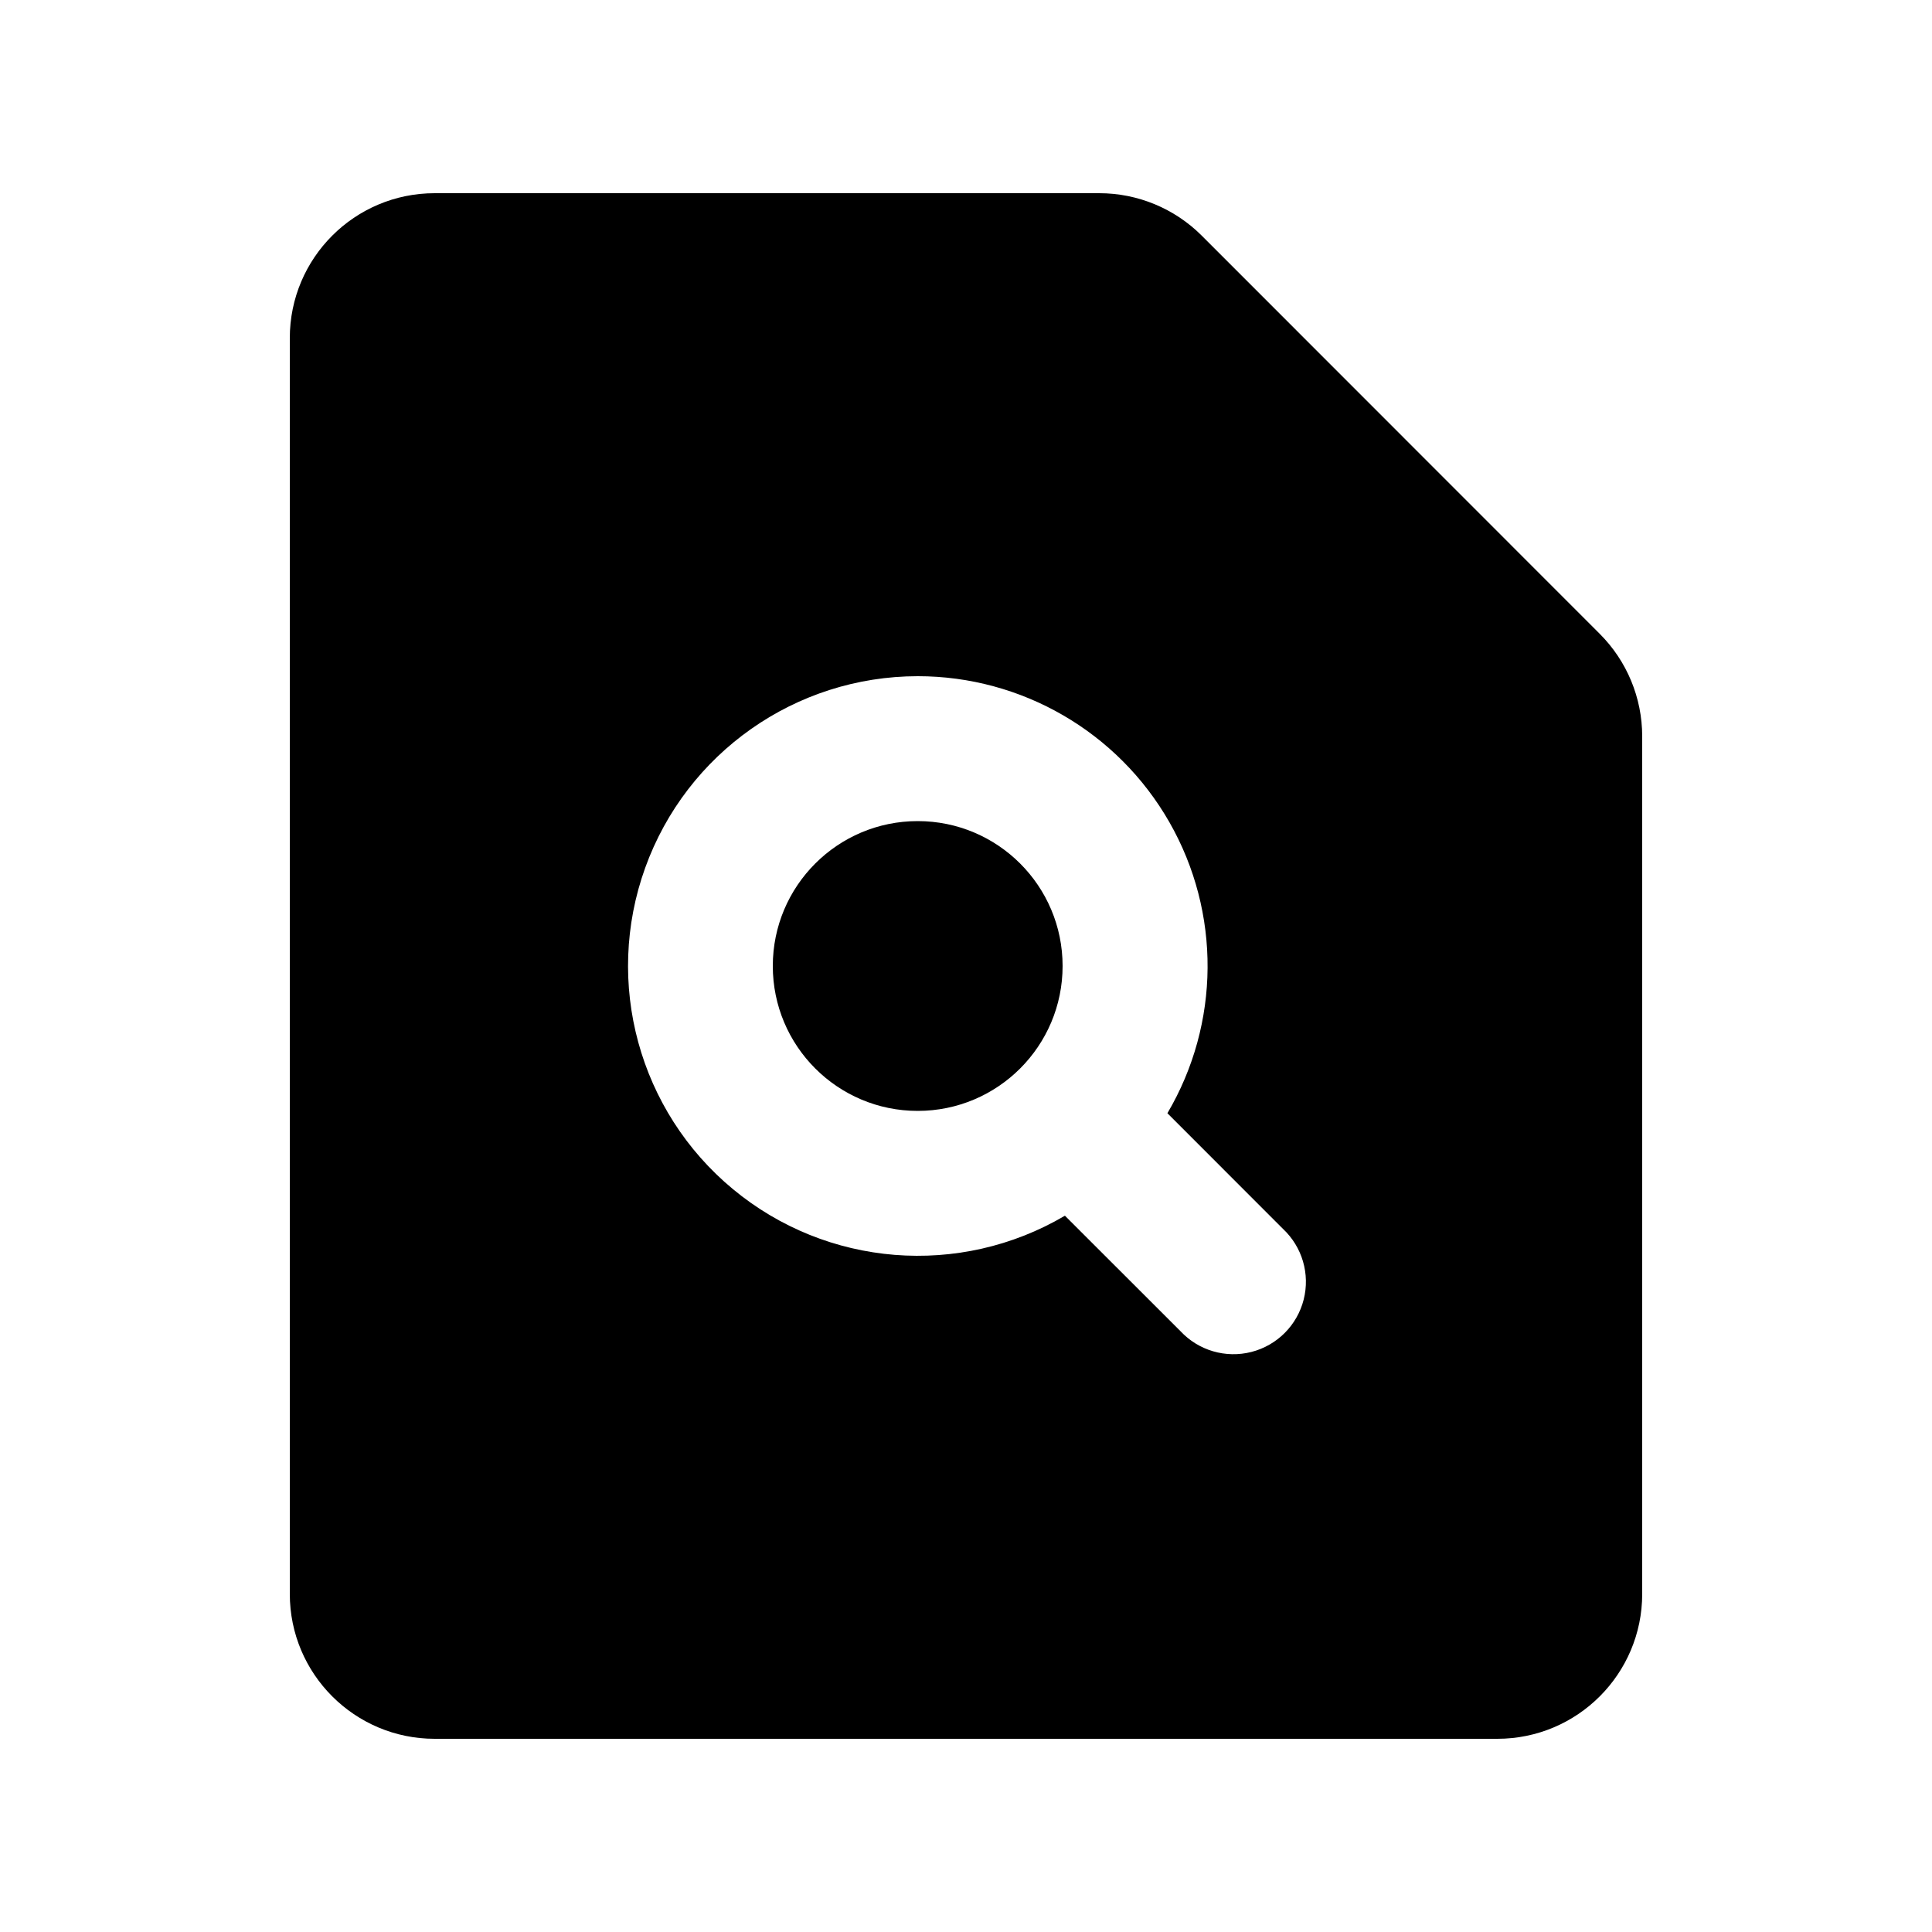
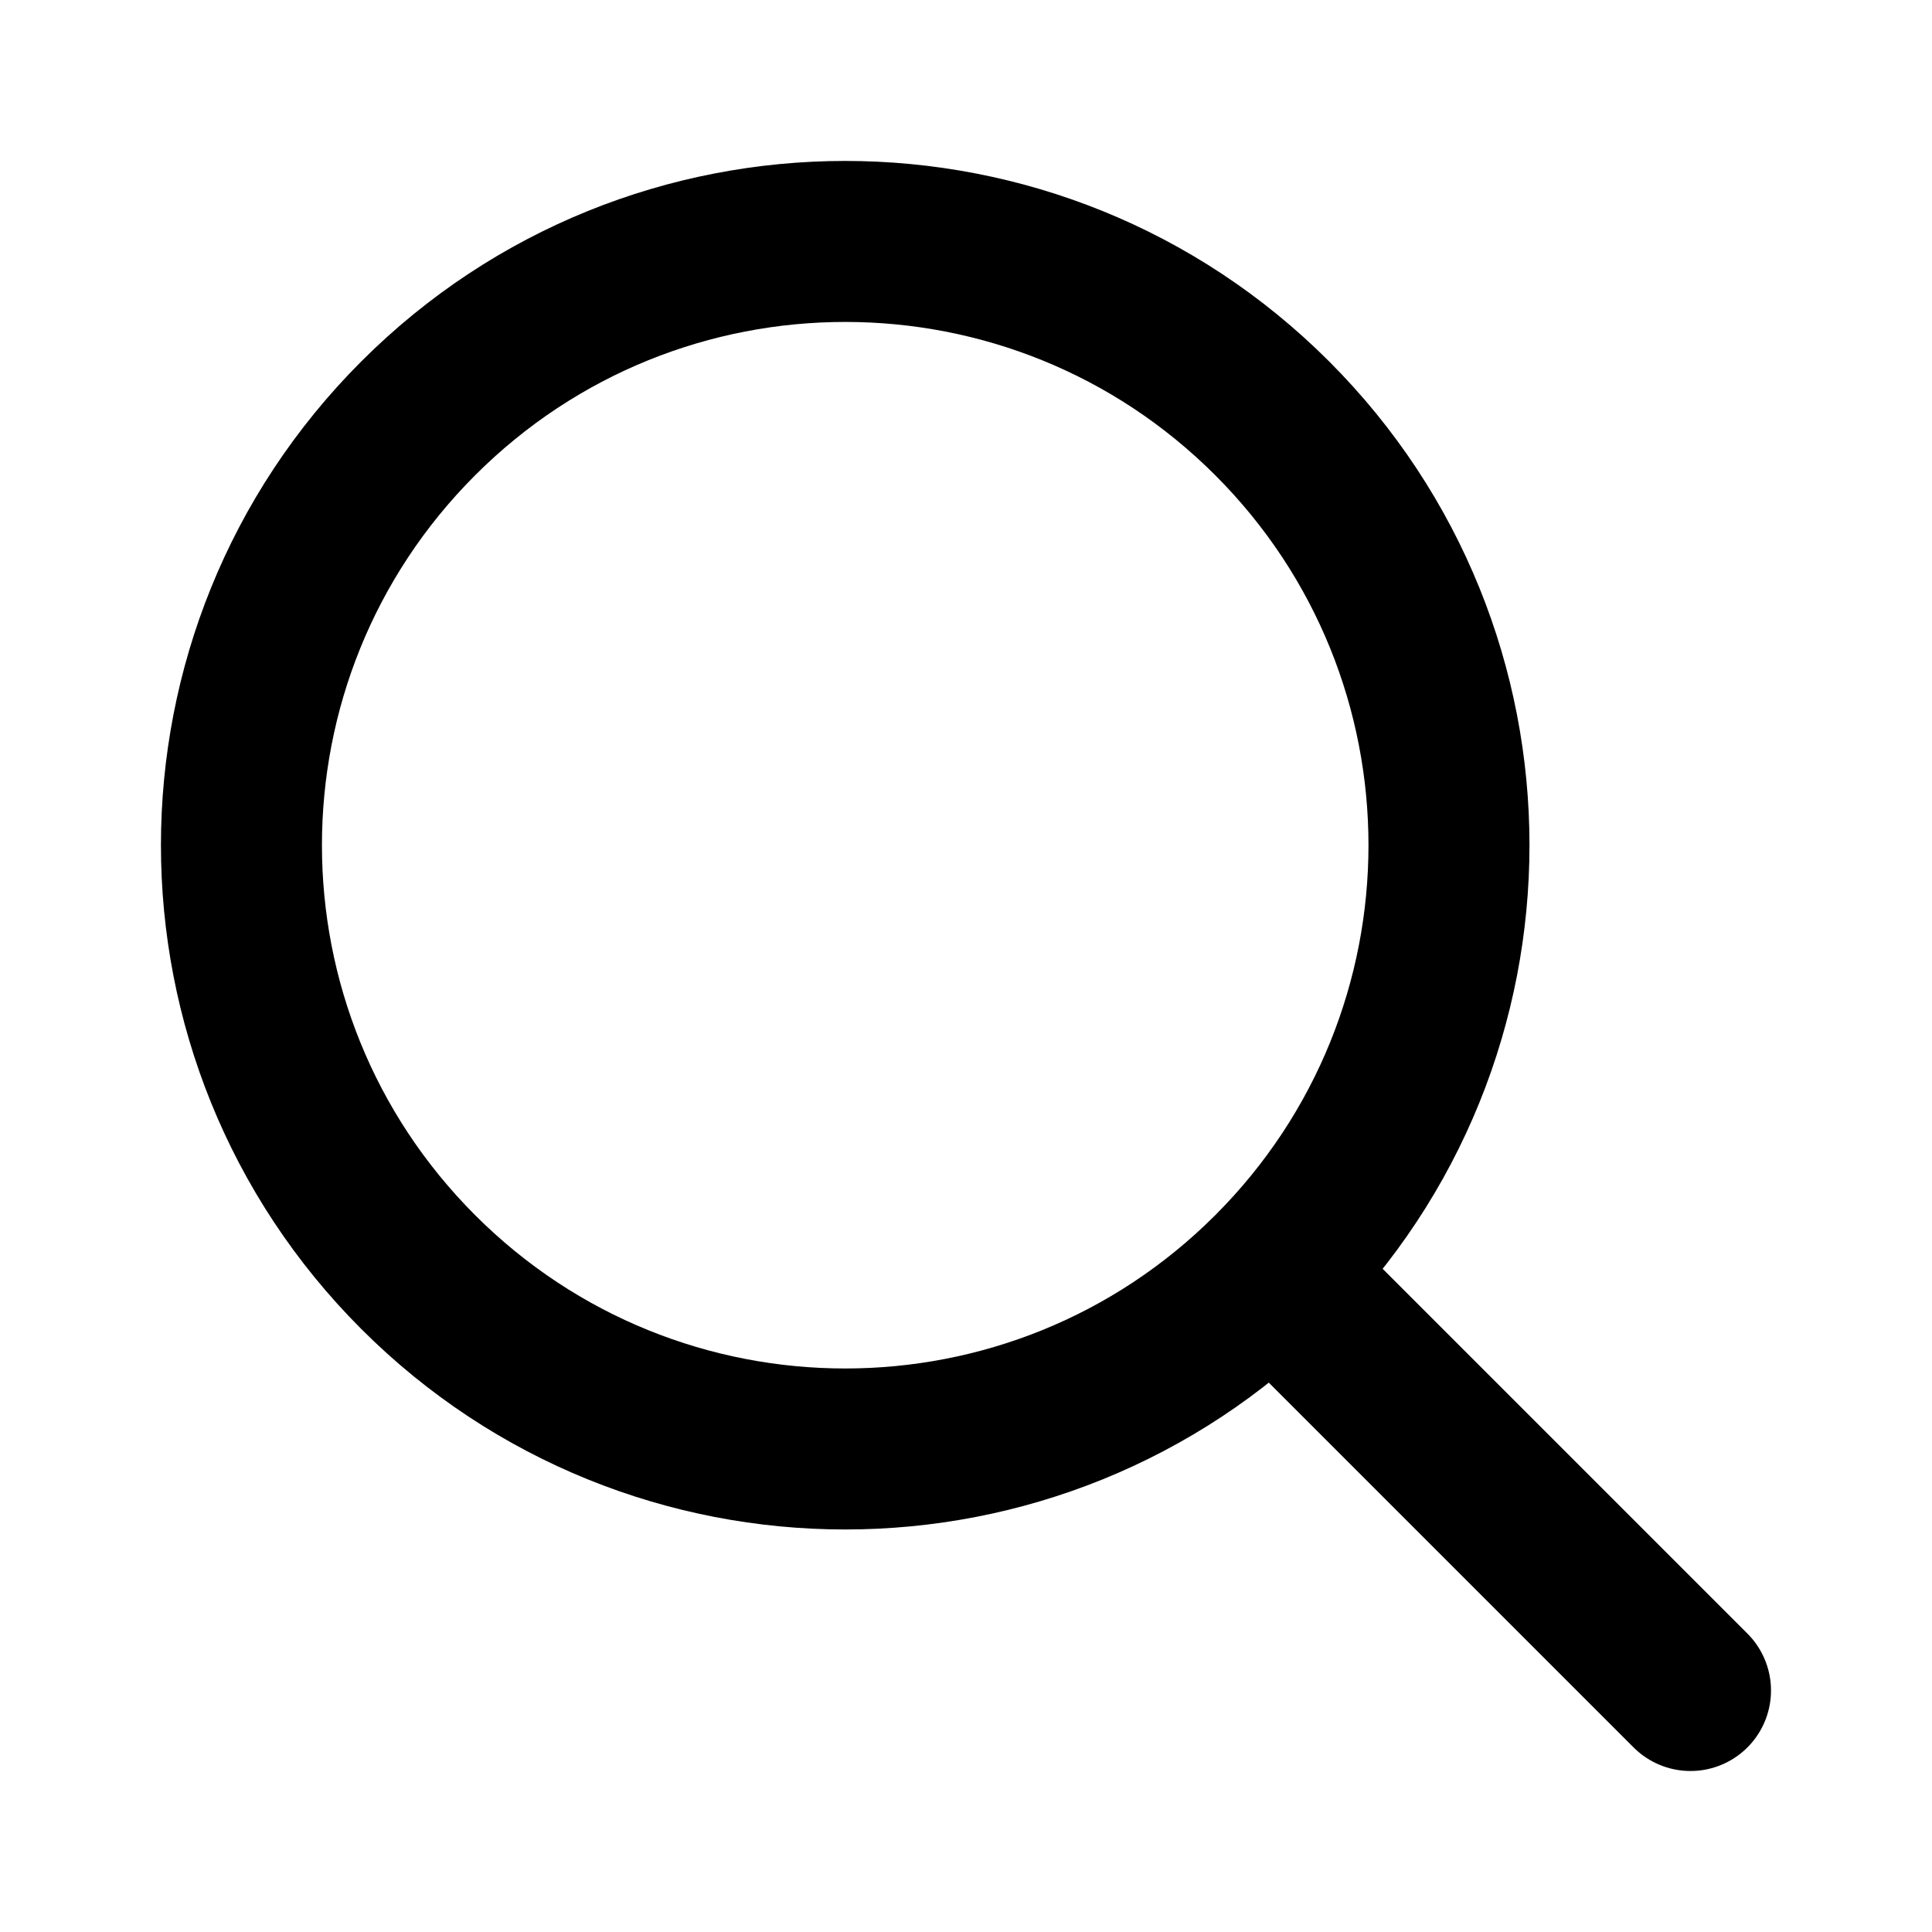
- <svg xmlns="http://www.w3.org/2000/svg" width="22" height="22" viewBox="0 0 20 20" fill="currentColor" class="size-5">
-   <path d="M8 10a1.5 1.5 0 1 1 3 0 1.5 1.5 0 0 1-3 0Z" />
-   <path fill-rule="evenodd" d="M4.5 2A1.5 1.5 0 0 0 3 3.5v13A1.5 1.5 0 0 0 4.5 18h11a1.5 1.5 0 0 0 1.5-1.5V7.621a1.5 1.5 0 0 0-.44-1.06l-4.12-4.122A1.5 1.5 0 0 0 11.378 2H4.5Zm5 5a3 3 0 1 0 1.524 5.585l1.196 1.195a.75.75 0 1 0 1.06-1.06l-1.195-1.196A3 3 0 0 0 9.5 7Z" clip-rule="evenodd" />
+ <svg xmlns="http://www.w3.org/2000/svg" width="22" height="22" fill="none" viewBox="0 0 24 24" stroke-width="2" stroke="currentColor" class="size-6">
+   <path stroke-linecap="round" stroke-linejoin="round" d="m21 21-5.197-5.197m0 0A7.5 7.5 0 1 0 5.196 5.196a7.5 7.5 0 0 0 10.607 10.607Z" />
</svg>
